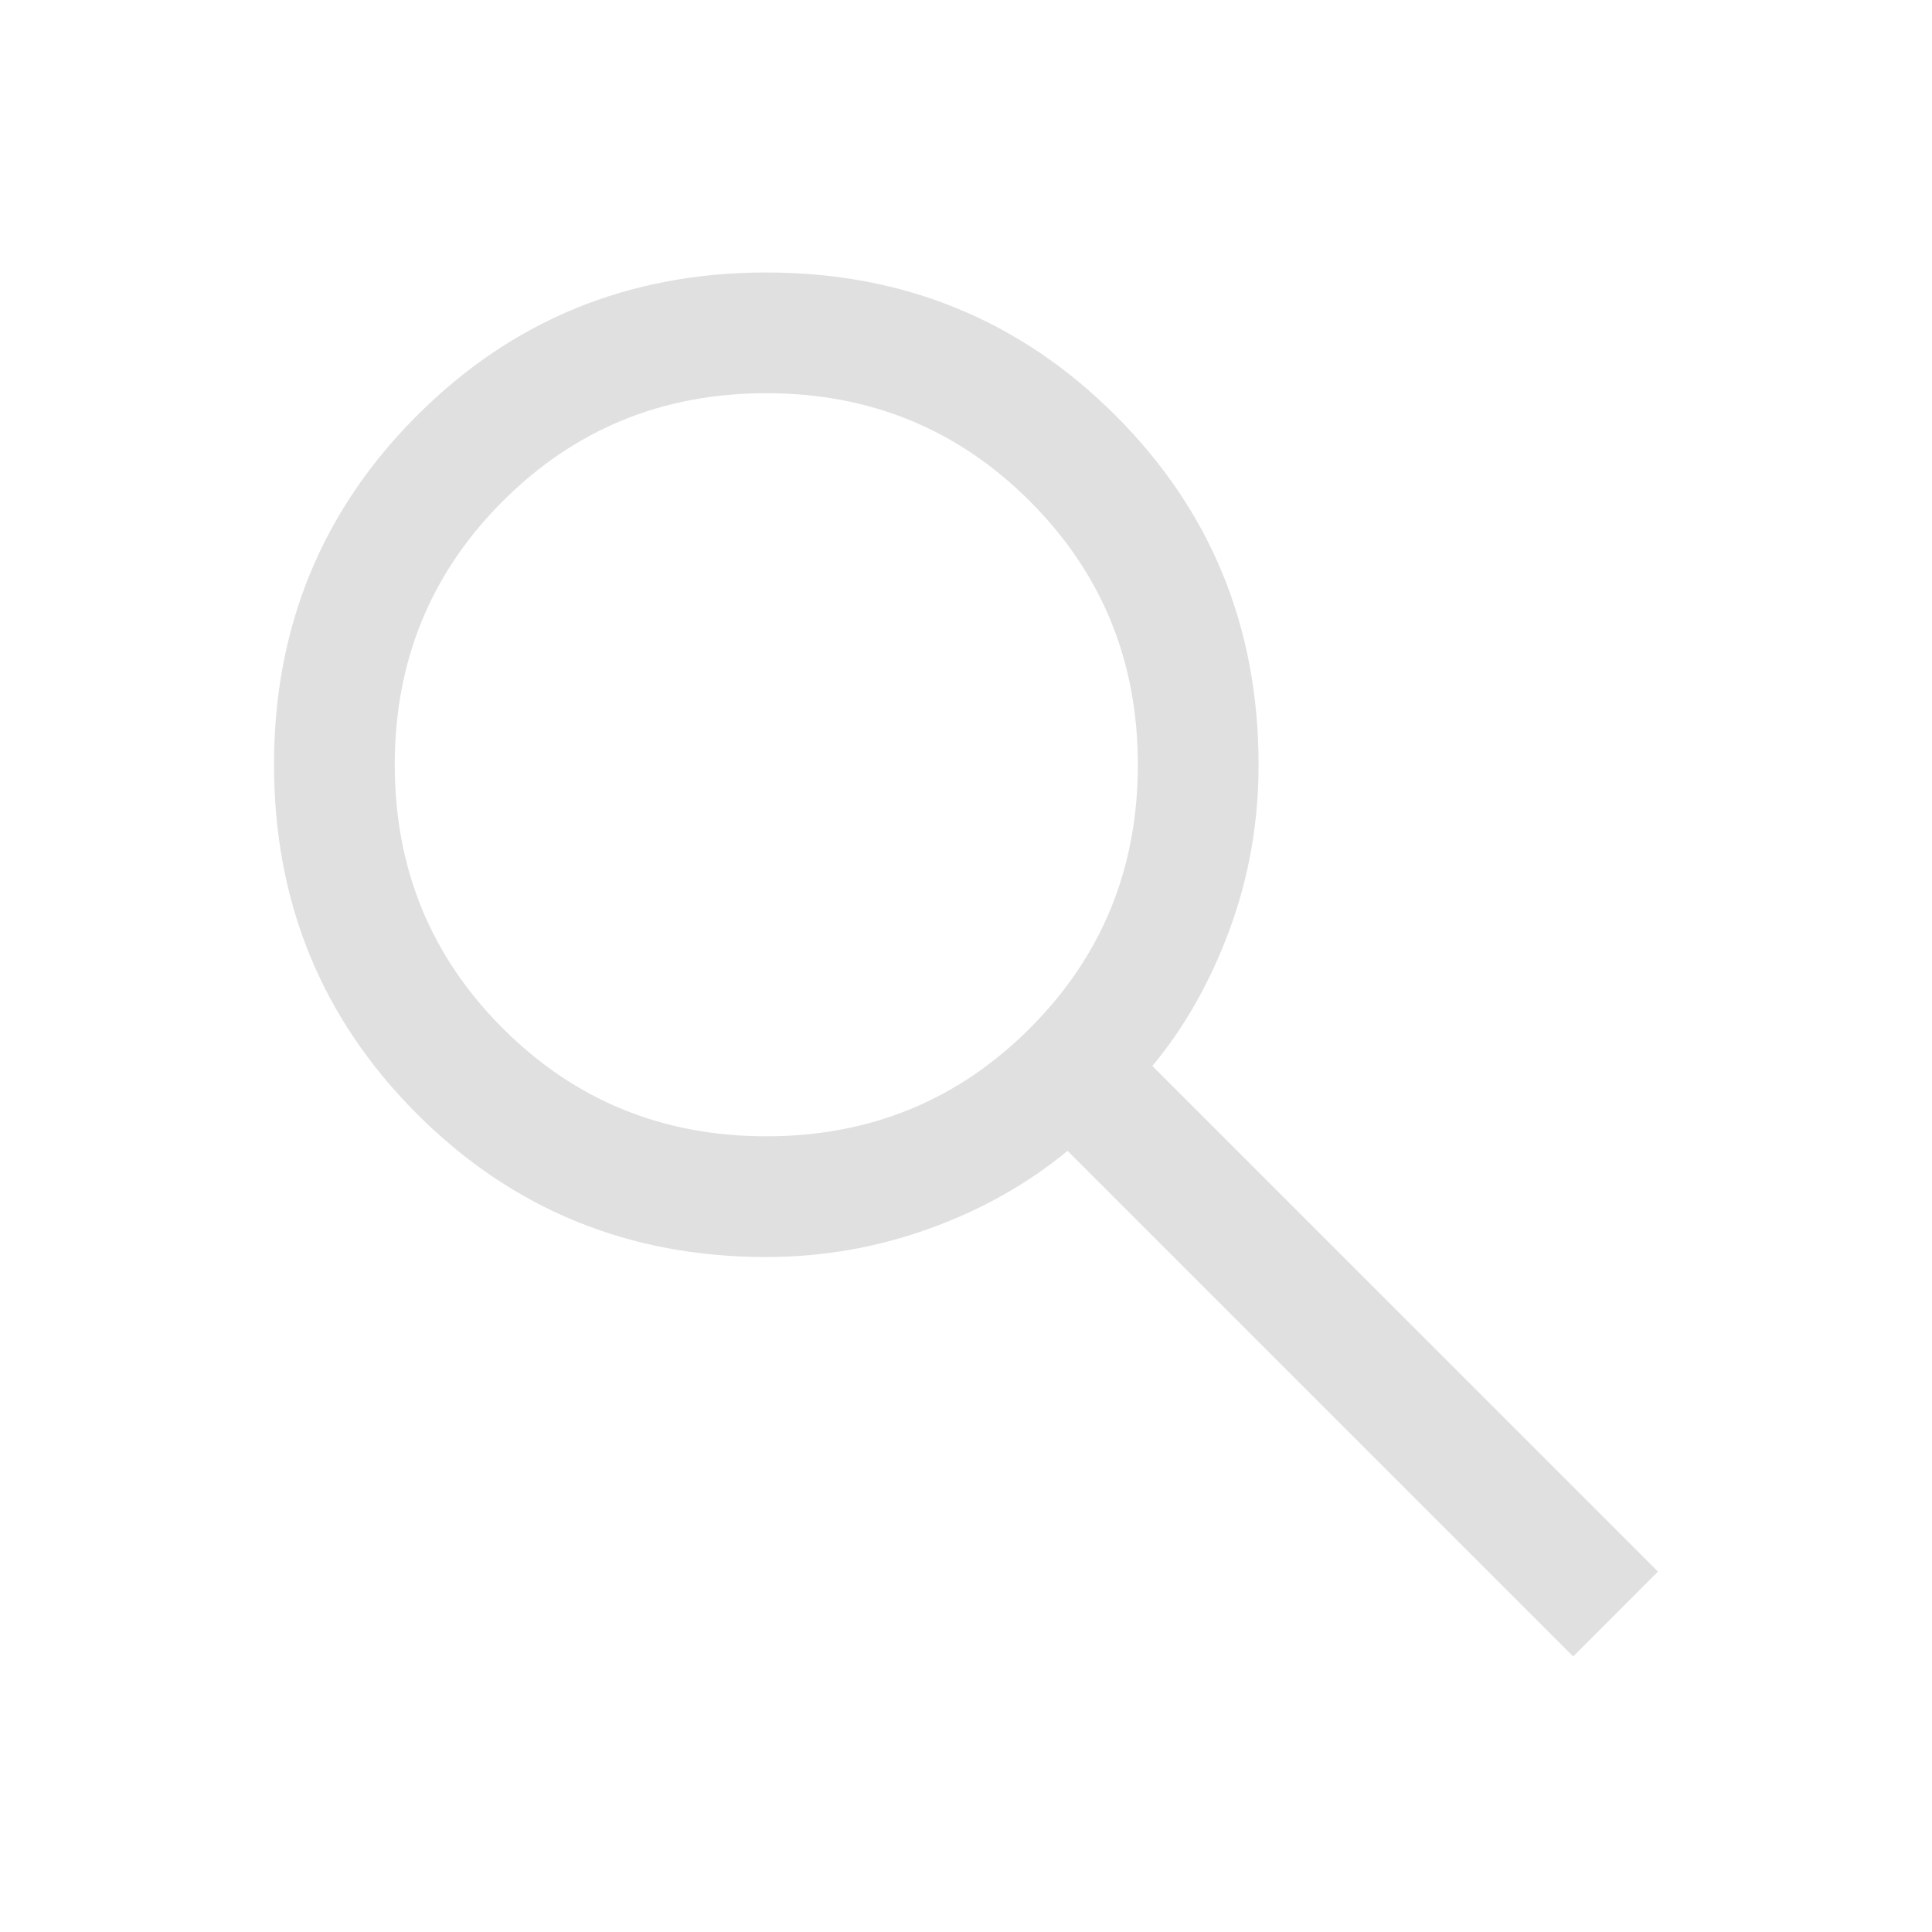
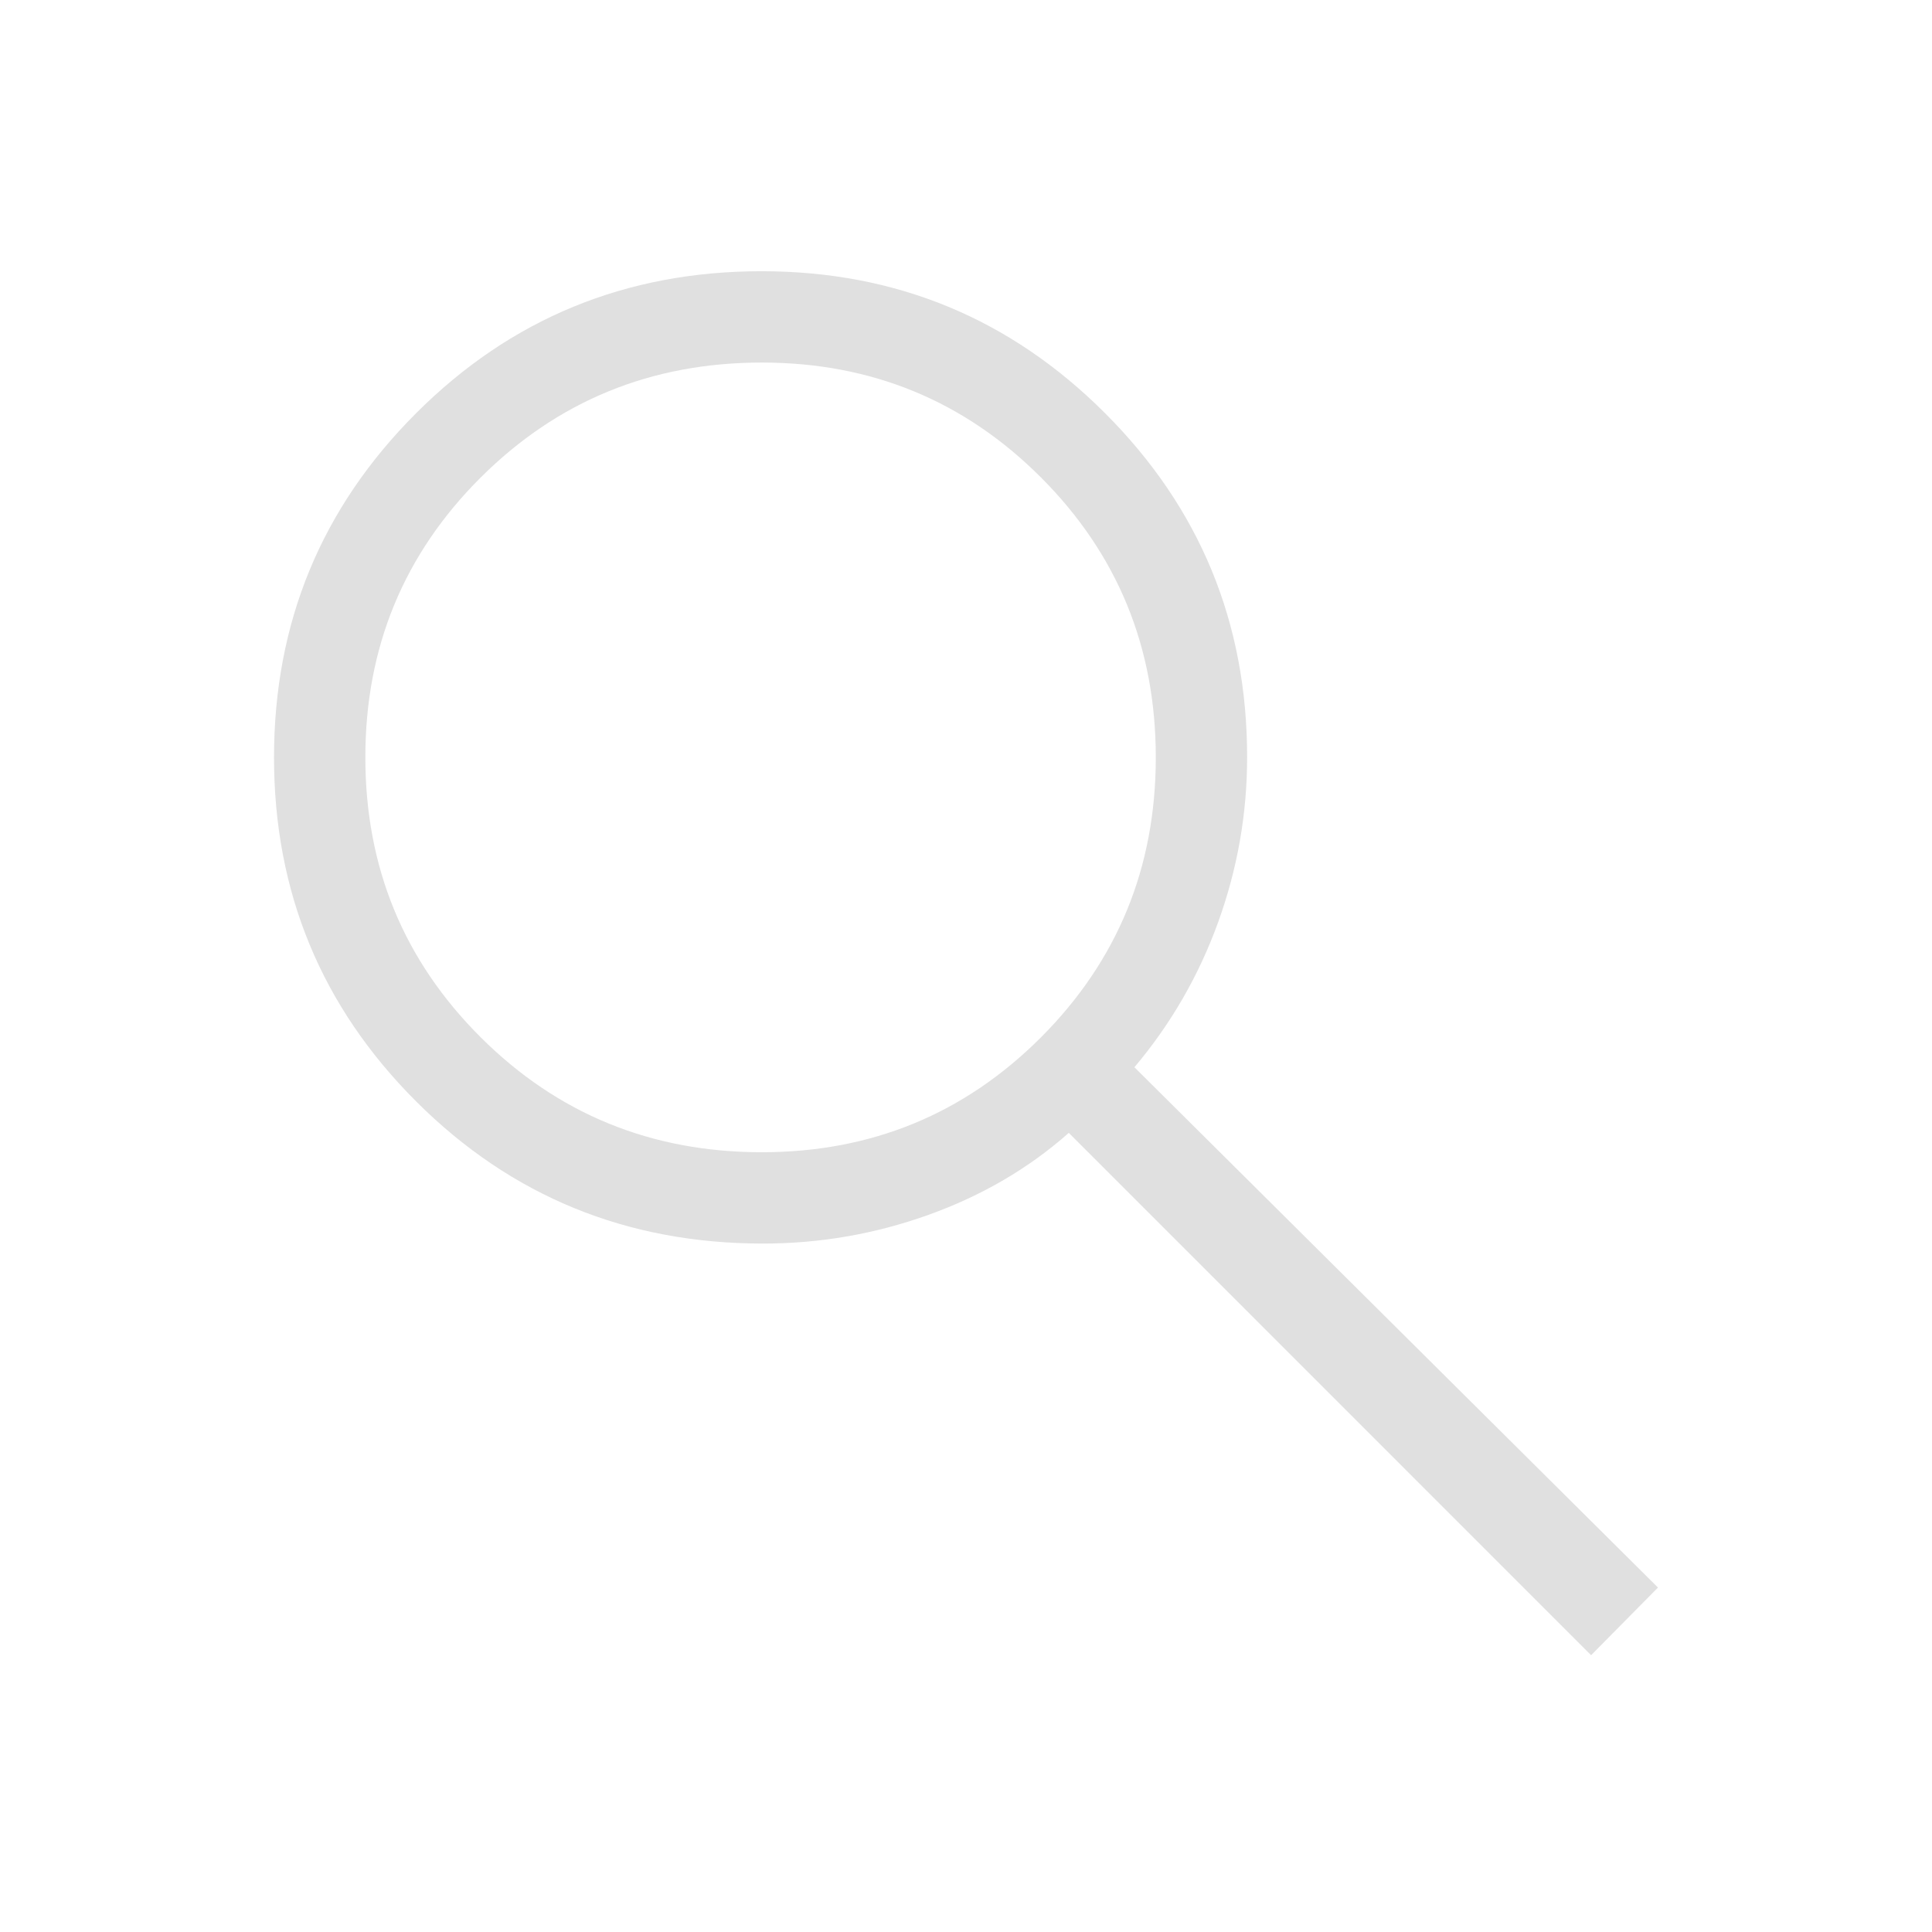
<svg xmlns="http://www.w3.org/2000/svg" height="48" viewBox="0 -960 960 960" width="48">
-   <path fill="#E0E0E0" d="M781.69-136.92 530.46-388.16q-30 24.77-69 38.77-39 14-80.69 14-102.46 0-173.54-71.07-71.07-71.08-71.07-173.54t71.07-173.54q71.08-71.07 173.54-71.07t173.54 71.07q71.07 71.08 71.07 173.54 0 42.85-14.38 81.85-14.39 39-38.39 67.84l251.23 251.23-42.15 42.16ZM380.77-395.38q77.31 0 130.96-53.66 53.66-53.65 53.66-130.96t-53.66-130.96q-53.65-53.66-130.96-53.66t-130.96 53.66Q196.15-657.31 196.15-580t53.66 130.96q53.65 53.66 130.96 53.66Z" />
+   <path fill="#E0E0E0" d="M790.61-137.54 531.08-397.08q-29.85 26.42-69.65 40.71-39.81 14.29-82.28 14.29-101.62 0-172.31-70.57-70.68-70.58-70.68-171 0-100.43 70.57-171 70.58-70.58 171.72-70.58 100.14 0 170.69 70.58 70.55 70.57 70.55 170.86 0 42.17-14.38 81.98-14.39 39.81-41.62 72.12l260.15 258.54-33.23 33.61ZM378.54-387.46q81.7 0 138.74-57.12 57.03-57.11 57.03-139.07 0-81.97-57.03-139.08-57.04-57.12-138.74-57.12-82.39 0-139.69 57.12-57.31 57.11-57.31 139.08 0 81.96 57.31 139.07 57.3 57.12 139.69 57.12Z" />
</svg>
